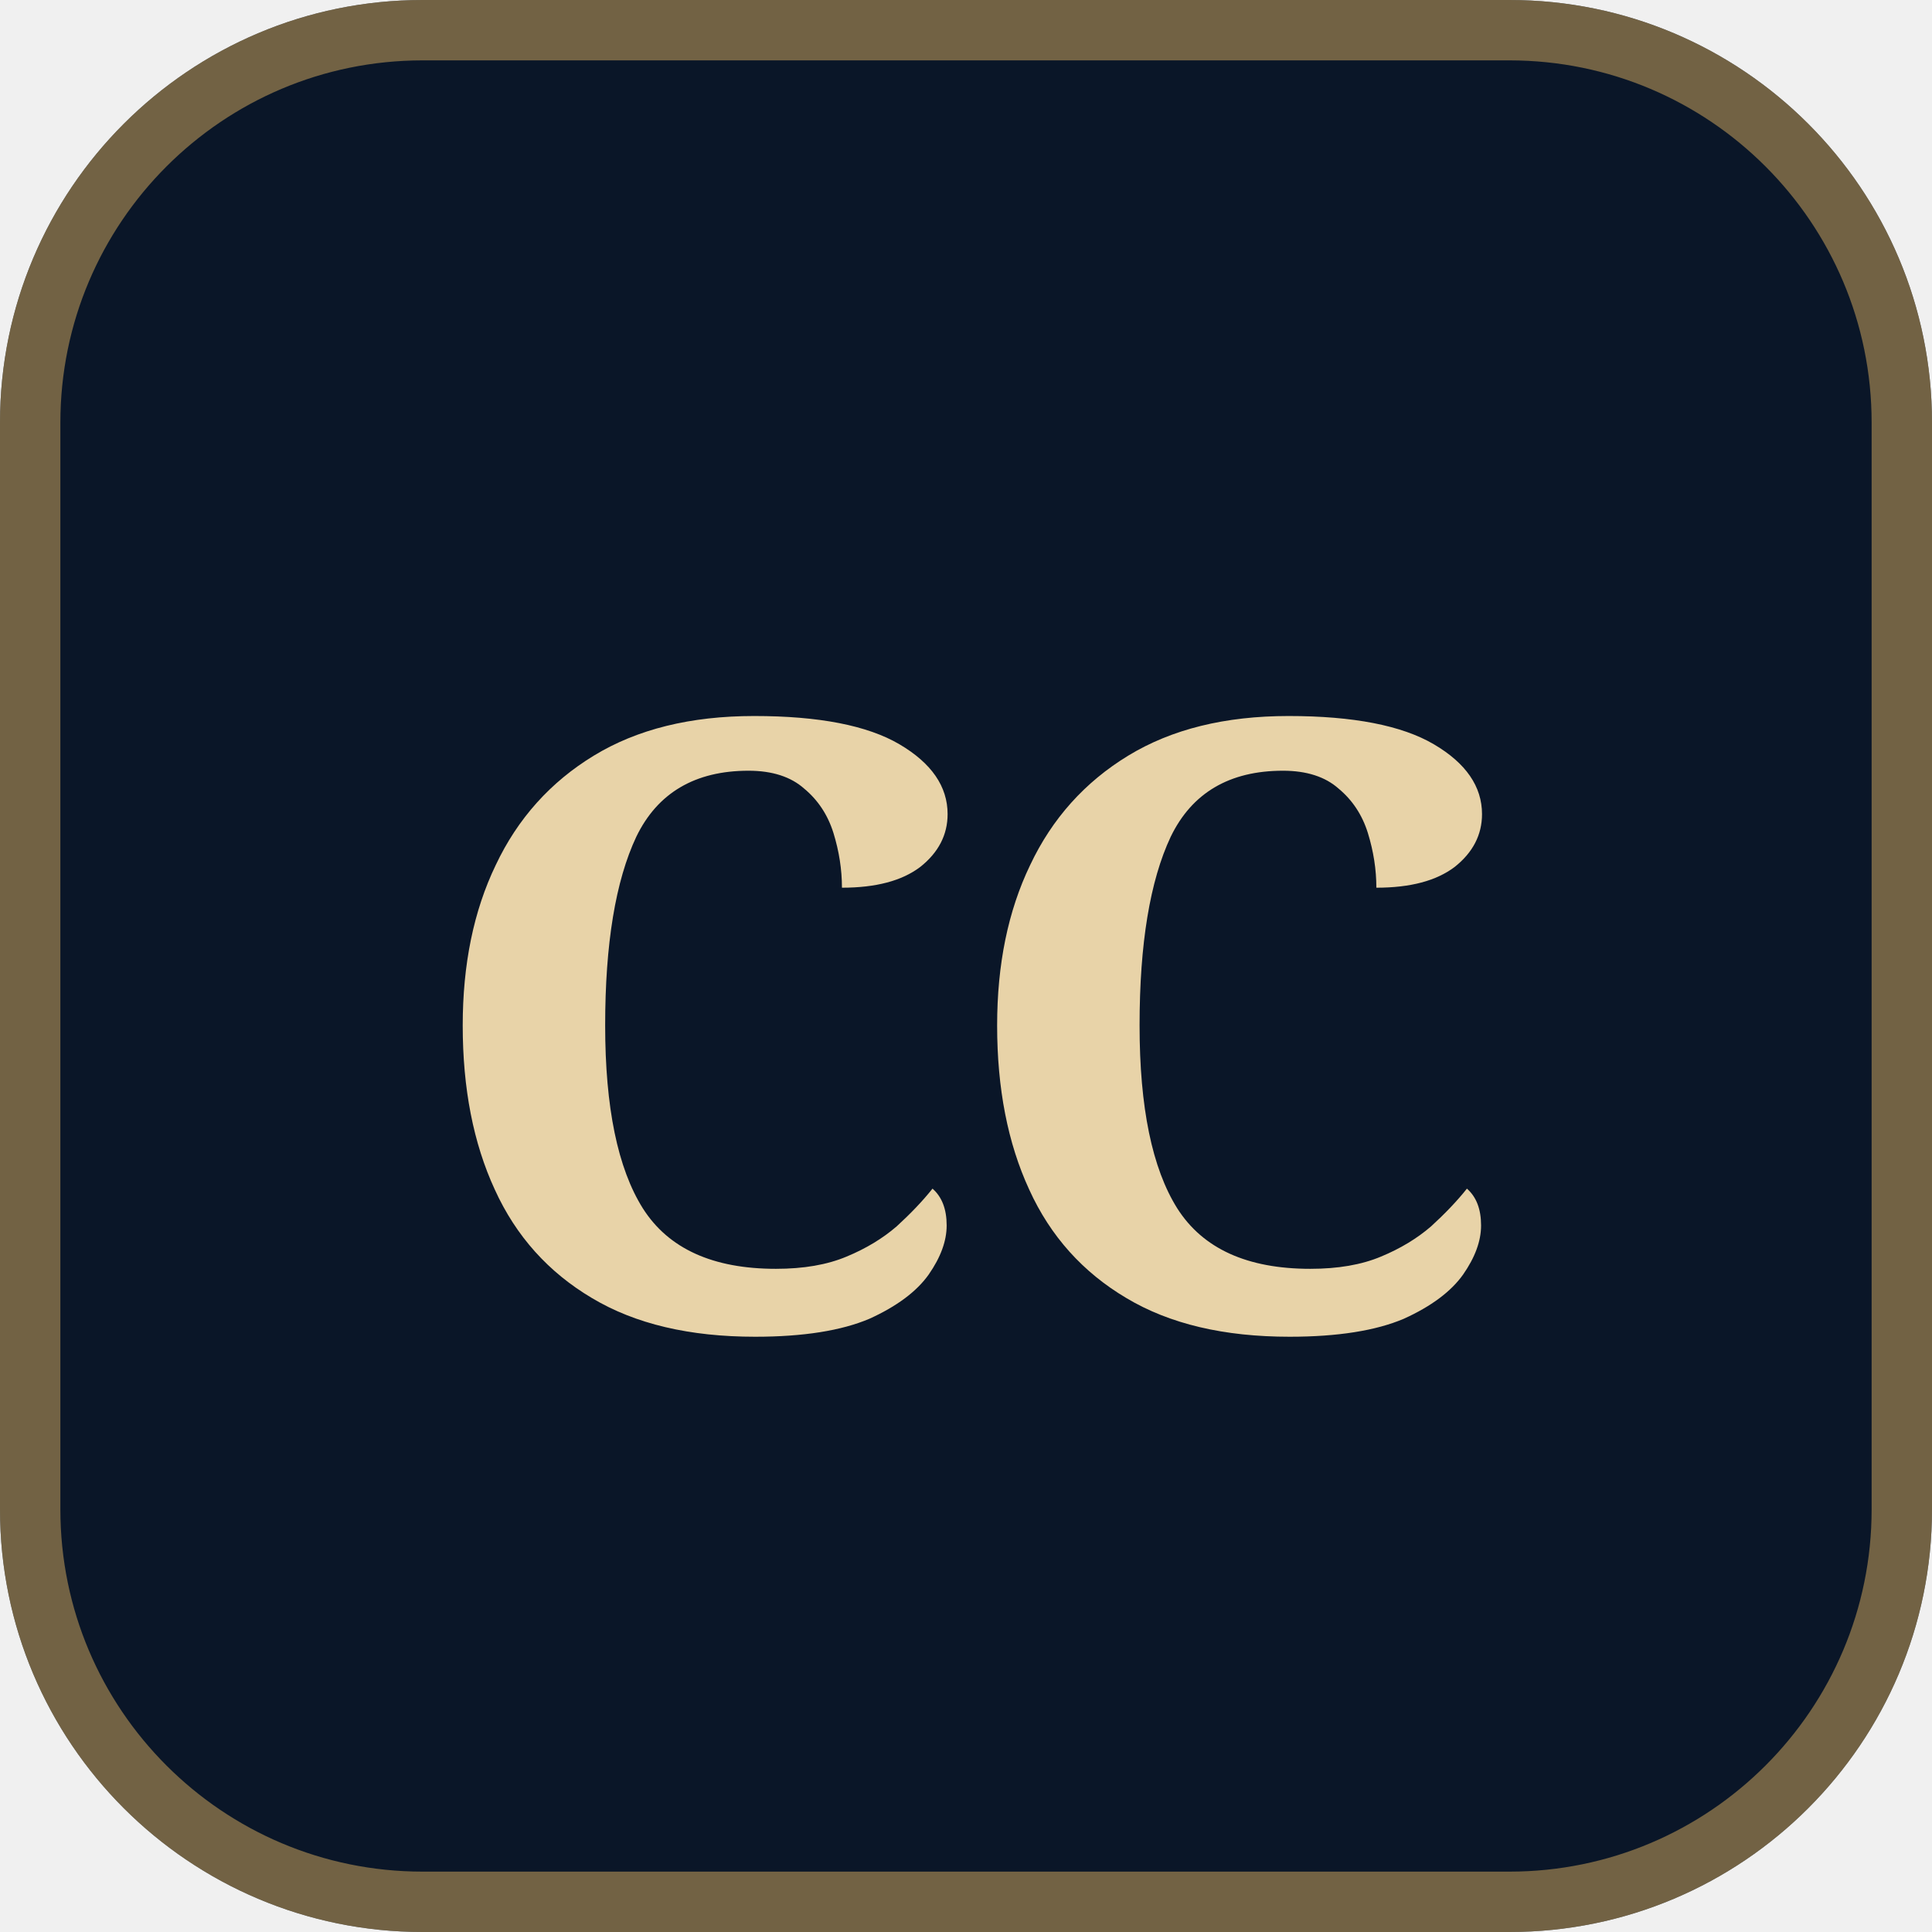
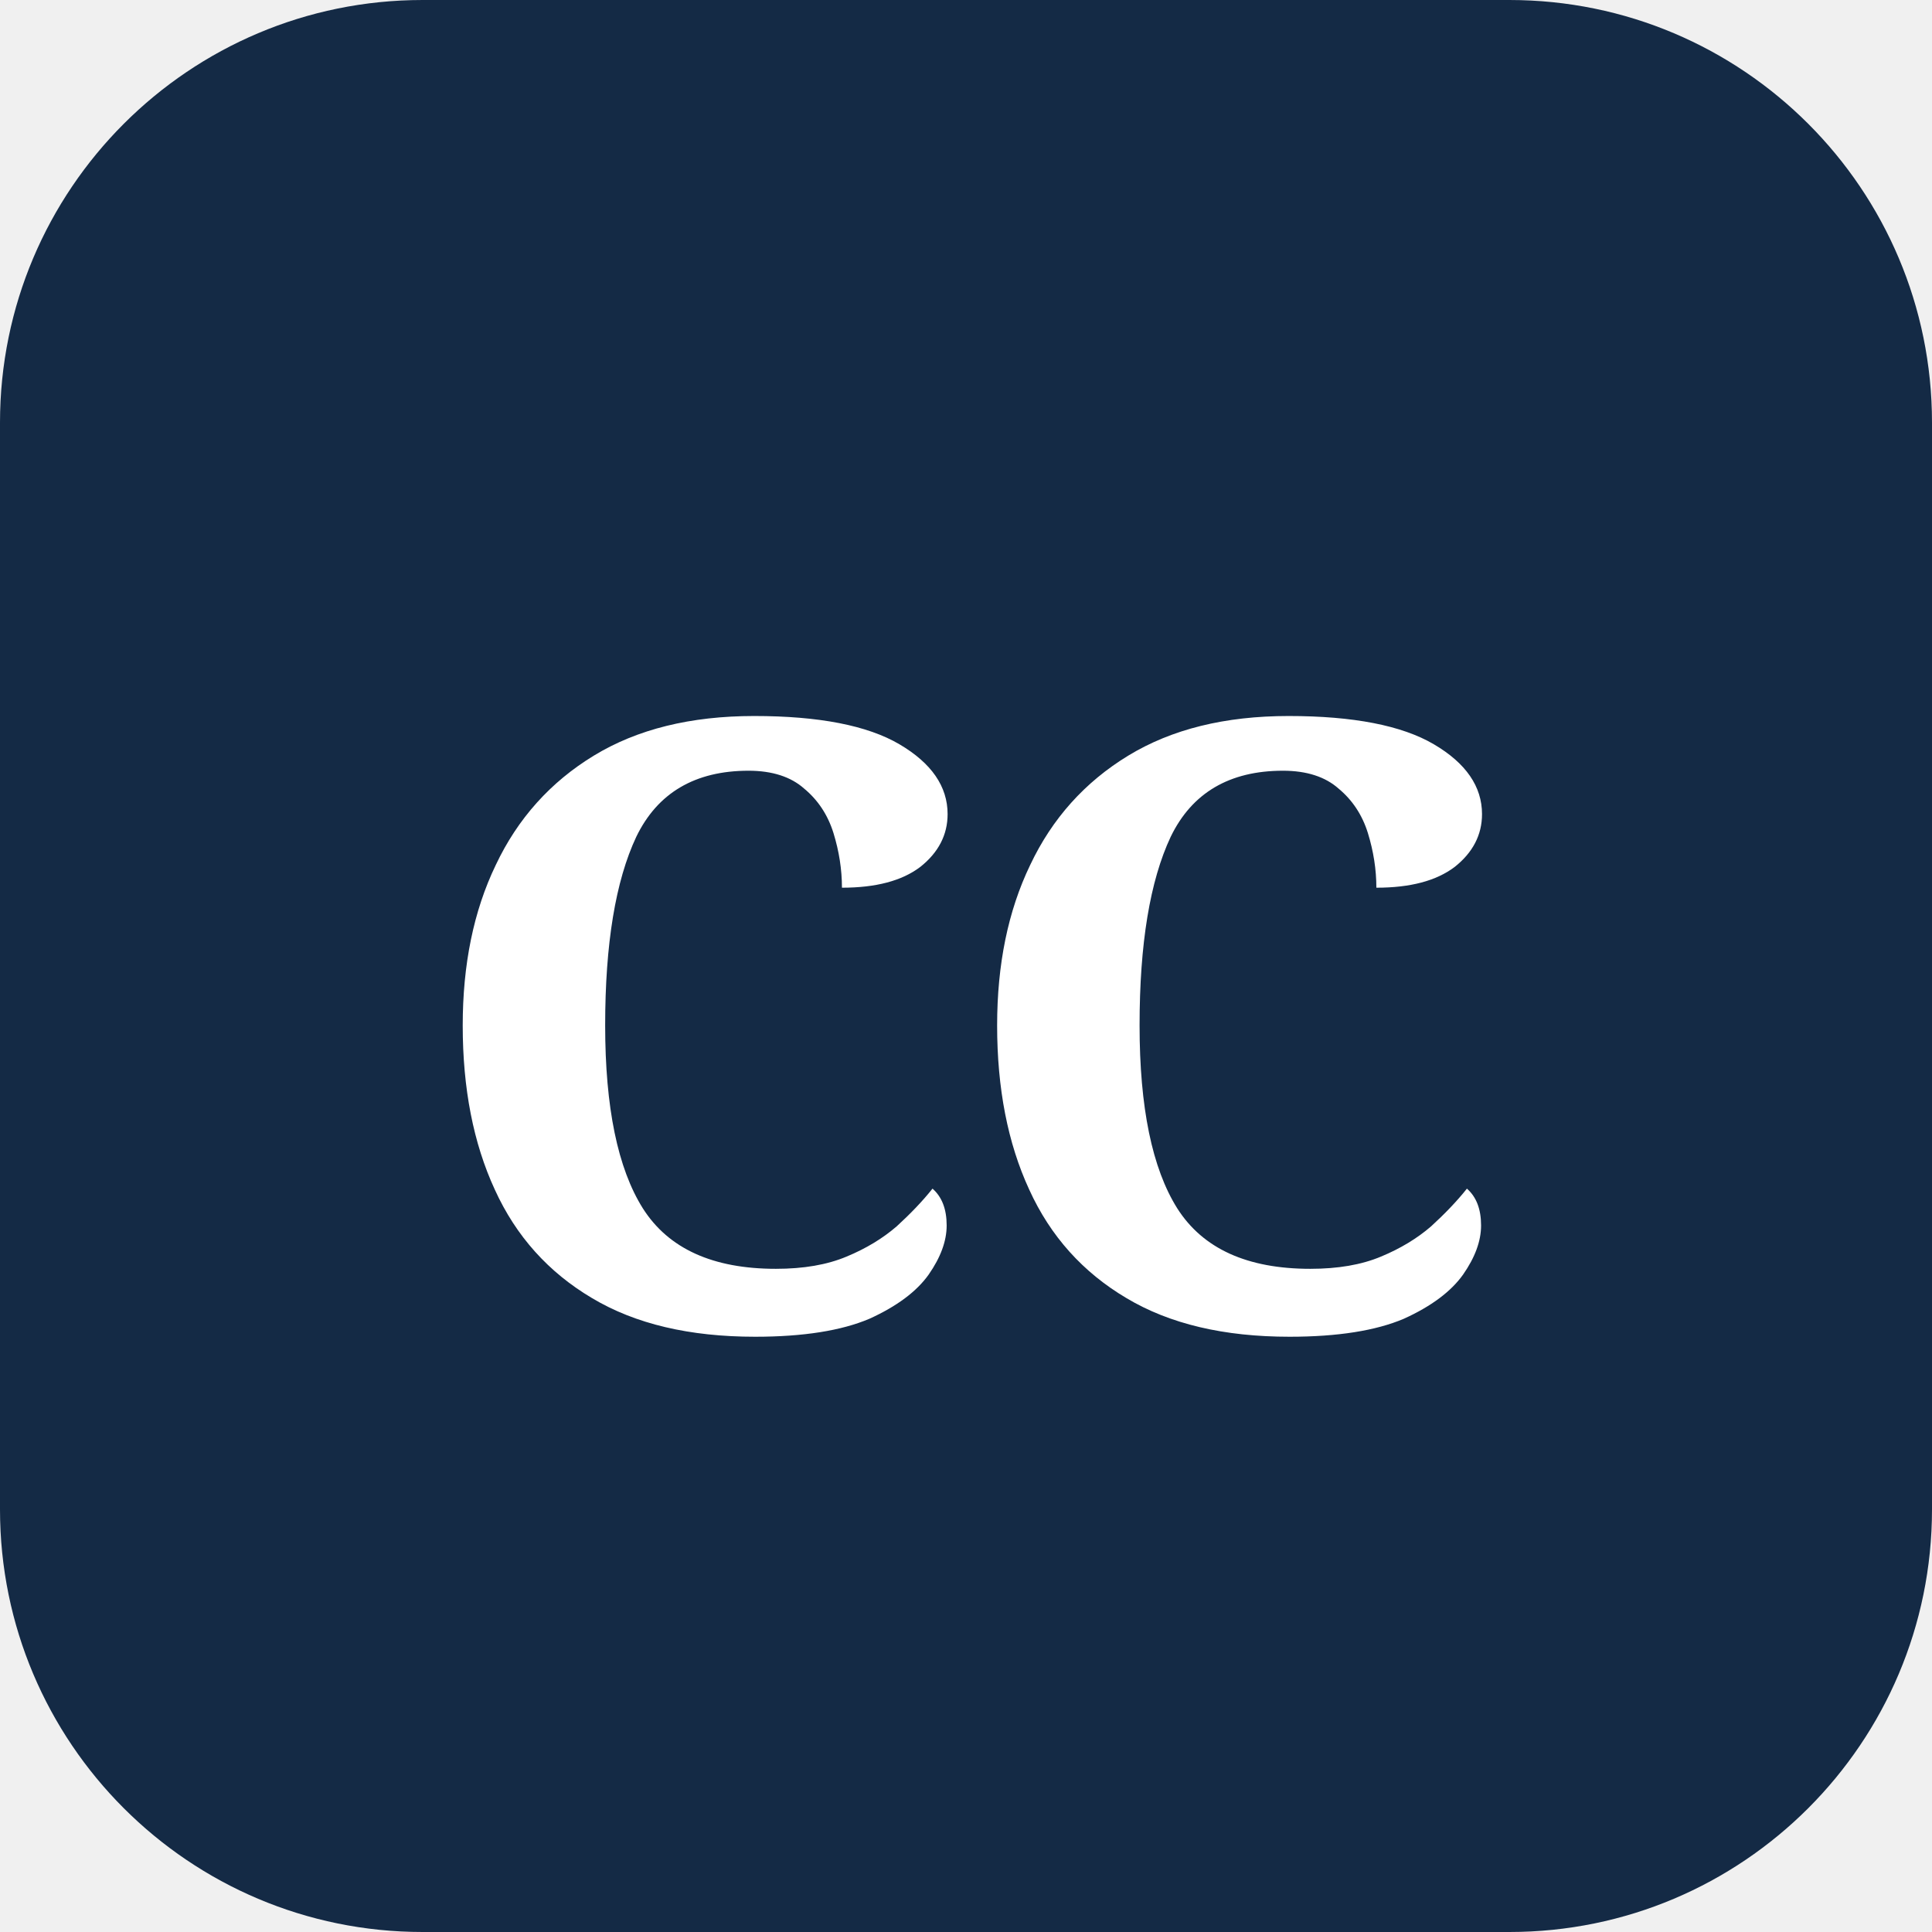
<svg xmlns="http://www.w3.org/2000/svg" viewBox="0 0 32 32">
-   <rect width="32" height="32" rx="7" fill="#0a1628" />
-   <rect x="0.5" y="0.5" width="31" height="31" rx="6.5" fill="none" stroke="#c6a15b" stroke-opacity="0.55" />
-   <text x="16" y="22" font-family="Georgia,serif" font-size="14" font-weight="700" fill="#e8d3a8" text-anchor="middle" letter-spacing="-0.5">CC</text>
+   <rect width="32" height="32" rx="7" fill="#142a45" />
+   <text x="16" y="22" font-family="Georgia,serif" font-size="14" font-weight="700" fill="#ffffff" text-anchor="middle" letter-spacing="-0.5">CC</text>
</svg>
